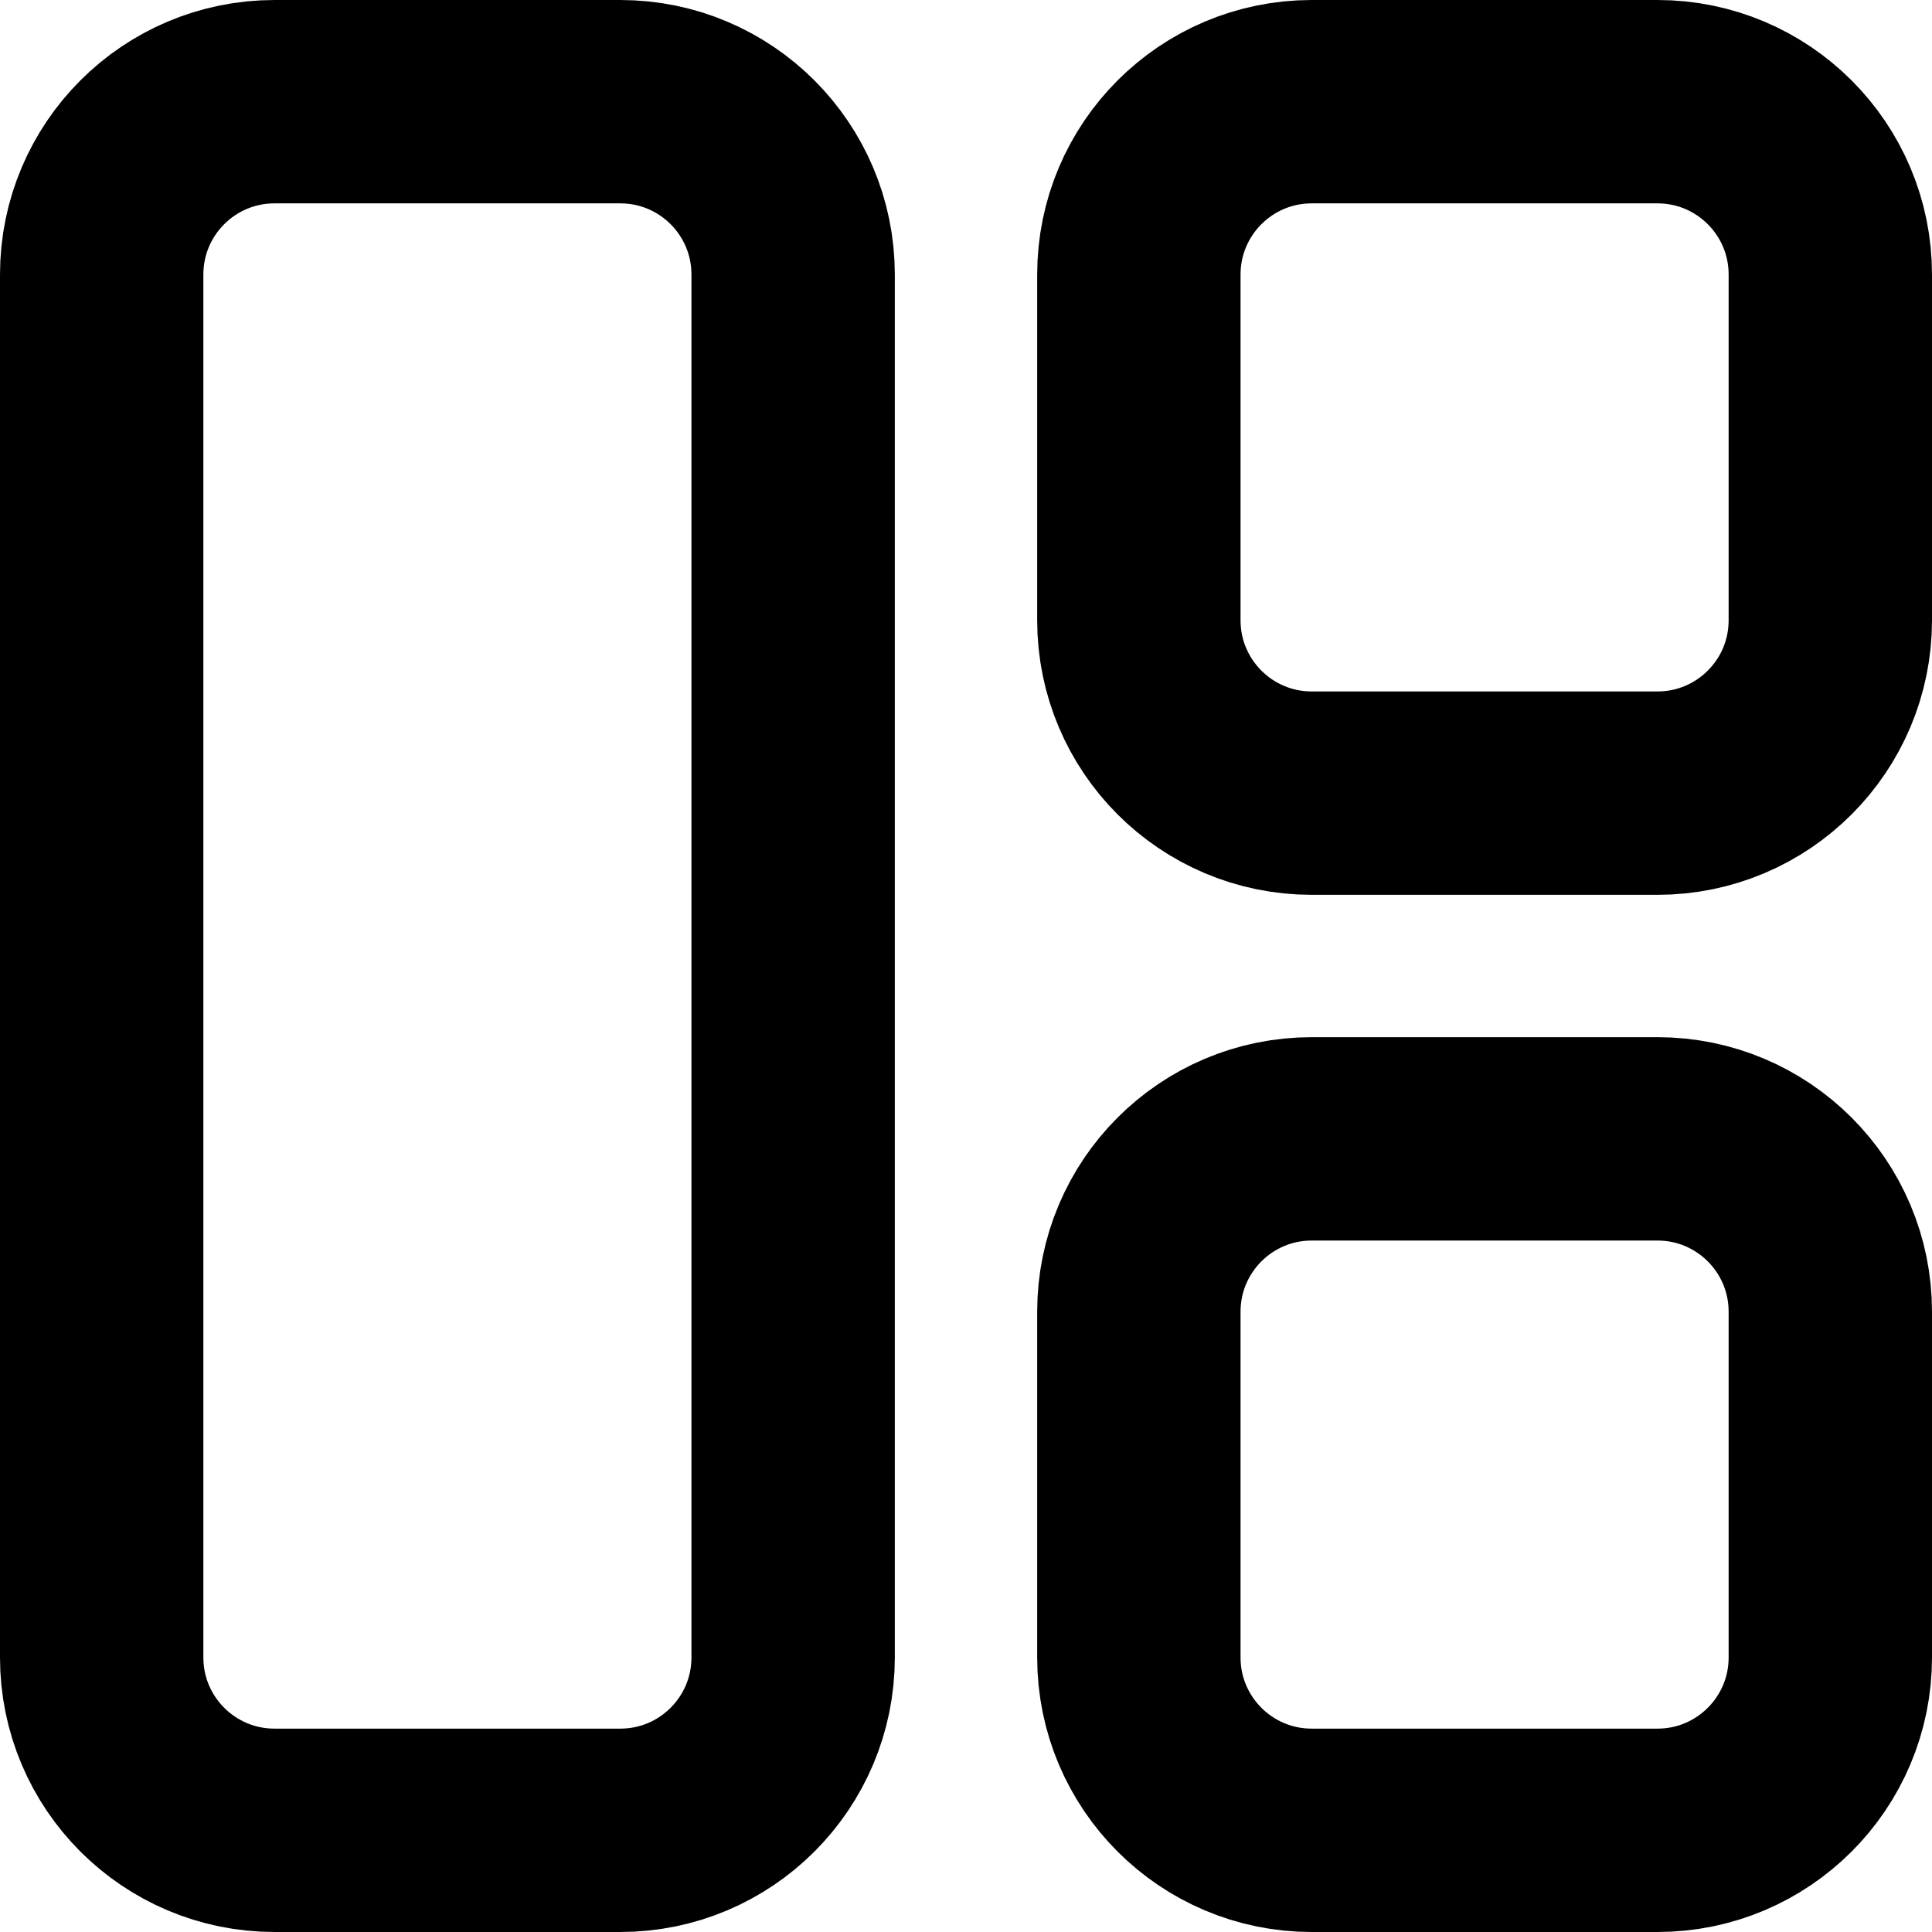
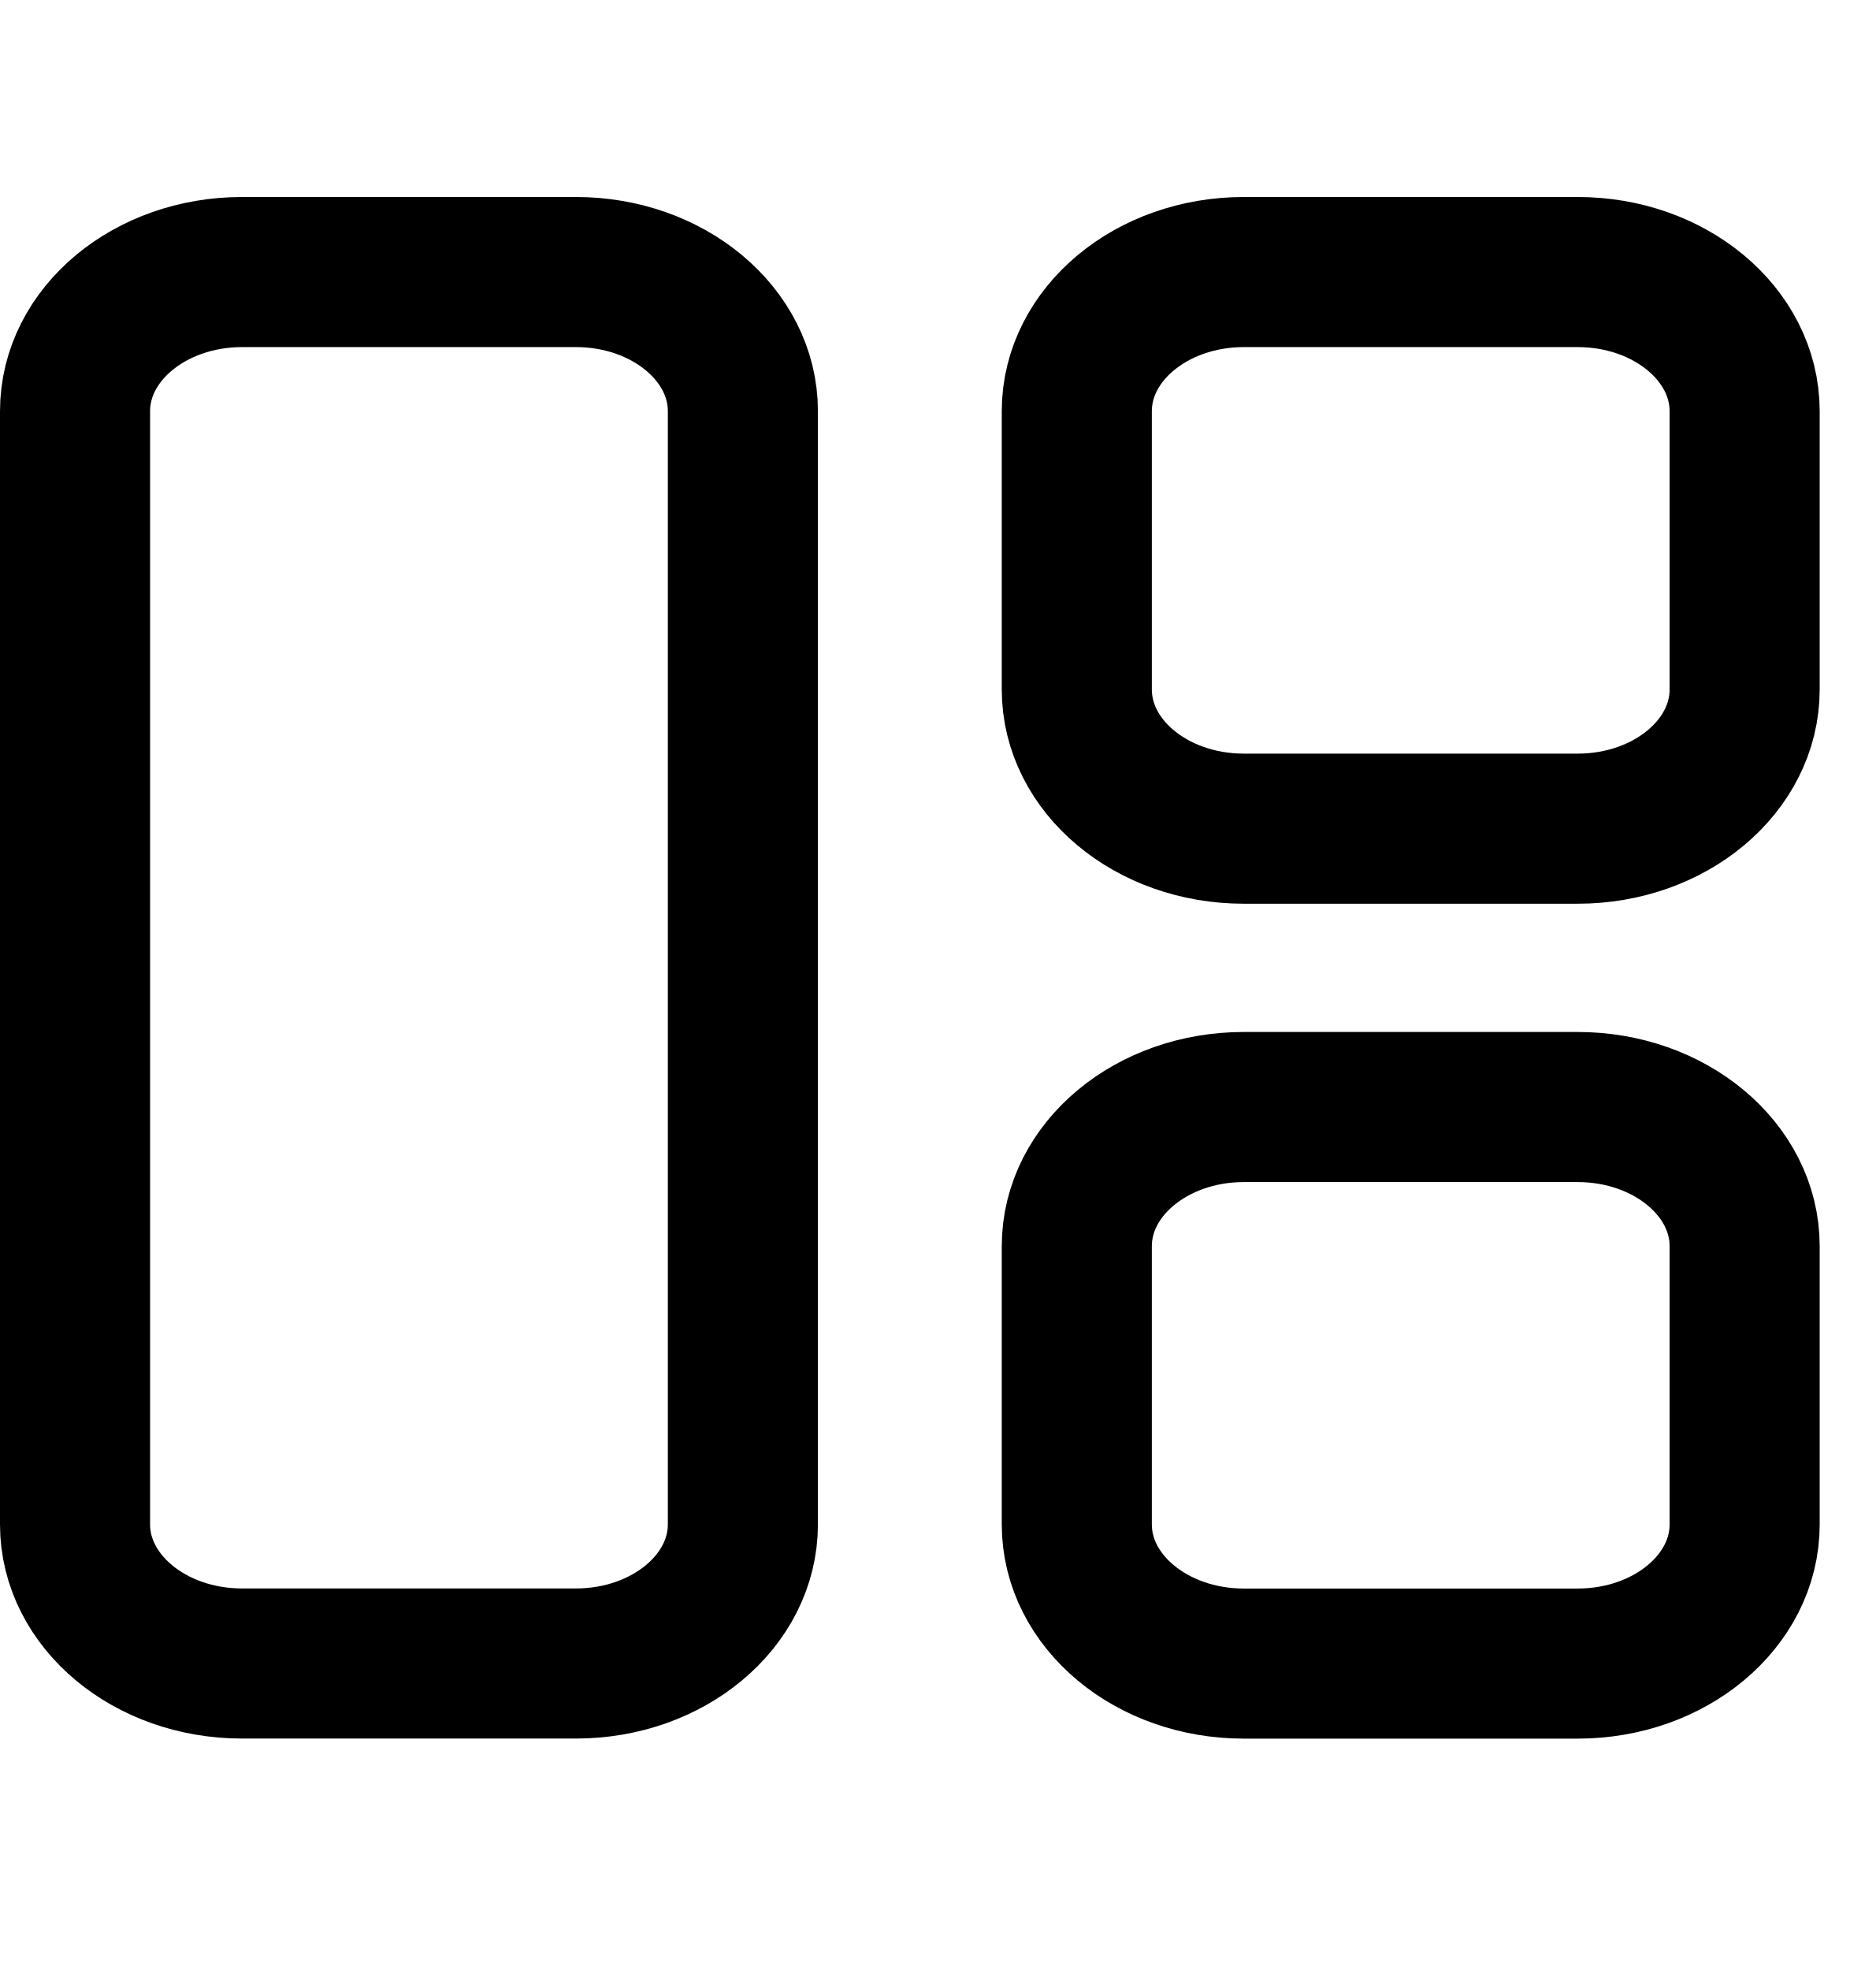
- <svg xmlns="http://www.w3.org/2000/svg" width="19" height="19" viewBox="0 0 19 19" fill="none">
-   <path d="M6.1 1H2.7C1.761 1 1 1.761 1 2.7V16.3C1 17.239 1.761 18 2.7 18H6.1C7.039 18 7.8 17.239 7.8 16.3V2.7C7.8 1.761 7.039 1 6.1 1Z" stroke="currentColor" stroke-width="2" stroke-linecap="round" stroke-linejoin="round" />
-   <path d="M16.3 1H12.9C11.961 1 11.2 1.761 11.2 2.7V6.1C11.2 7.039 11.961 7.8 12.9 7.8H16.3C17.239 7.8 18 7.039 18 6.1V2.7C18 1.761 17.239 1 16.3 1Z" stroke="currentColor" stroke-width="2" stroke-linecap="round" stroke-linejoin="round" />
-   <path d="M16.3 11.2H12.9C11.961 11.2 11.2 11.961 11.2 12.9V16.3C11.2 17.239 11.961 18 12.9 18H16.3C17.239 18 18 17.239 18 16.3V12.9C18 11.961 17.239 11.2 16.3 11.2Z" stroke="currentColor" stroke-width="2" stroke-linecap="round" stroke-linejoin="round" />
+ <svg xmlns="http://www.w3.org/2000/svg" width="20" height="21" viewBox="0 0 25 21" fill="none">
+   <path d="M7.675 1H3.225C1.996 1 1 1.83 1 2.854V17.687C1 18.711 1.996 19.541 3.225 19.541H7.675C8.904 19.541 9.9 18.711 9.9 17.687V2.854C9.9 1.83 8.904 1 7.675 1Z" stroke="currentColor" stroke-width="2" stroke-linecap="round" stroke-linejoin="round" />
+   <path d="M21.025 1H16.575C15.346 1 14.35 1.83 14.35 2.854V6.562C14.35 7.586 15.346 8.417 16.575 8.417H21.025C22.254 8.417 23.25 7.586 23.25 6.562V2.854C23.25 1.83 22.254 1 21.025 1Z" stroke="currentColor" stroke-width="2" stroke-linecap="round" stroke-linejoin="round" />
+   <path d="M21.025 12.126H16.575C15.346 12.126 14.35 12.956 14.35 13.98V17.688C14.35 18.712 15.346 19.542 16.575 19.542H21.025C22.254 19.542 23.25 18.712 23.25 17.688V13.98C23.25 12.956 22.254 12.126 21.025 12.126Z" stroke="currentColor" stroke-width="2" stroke-linecap="round" stroke-linejoin="round" />
</svg>
